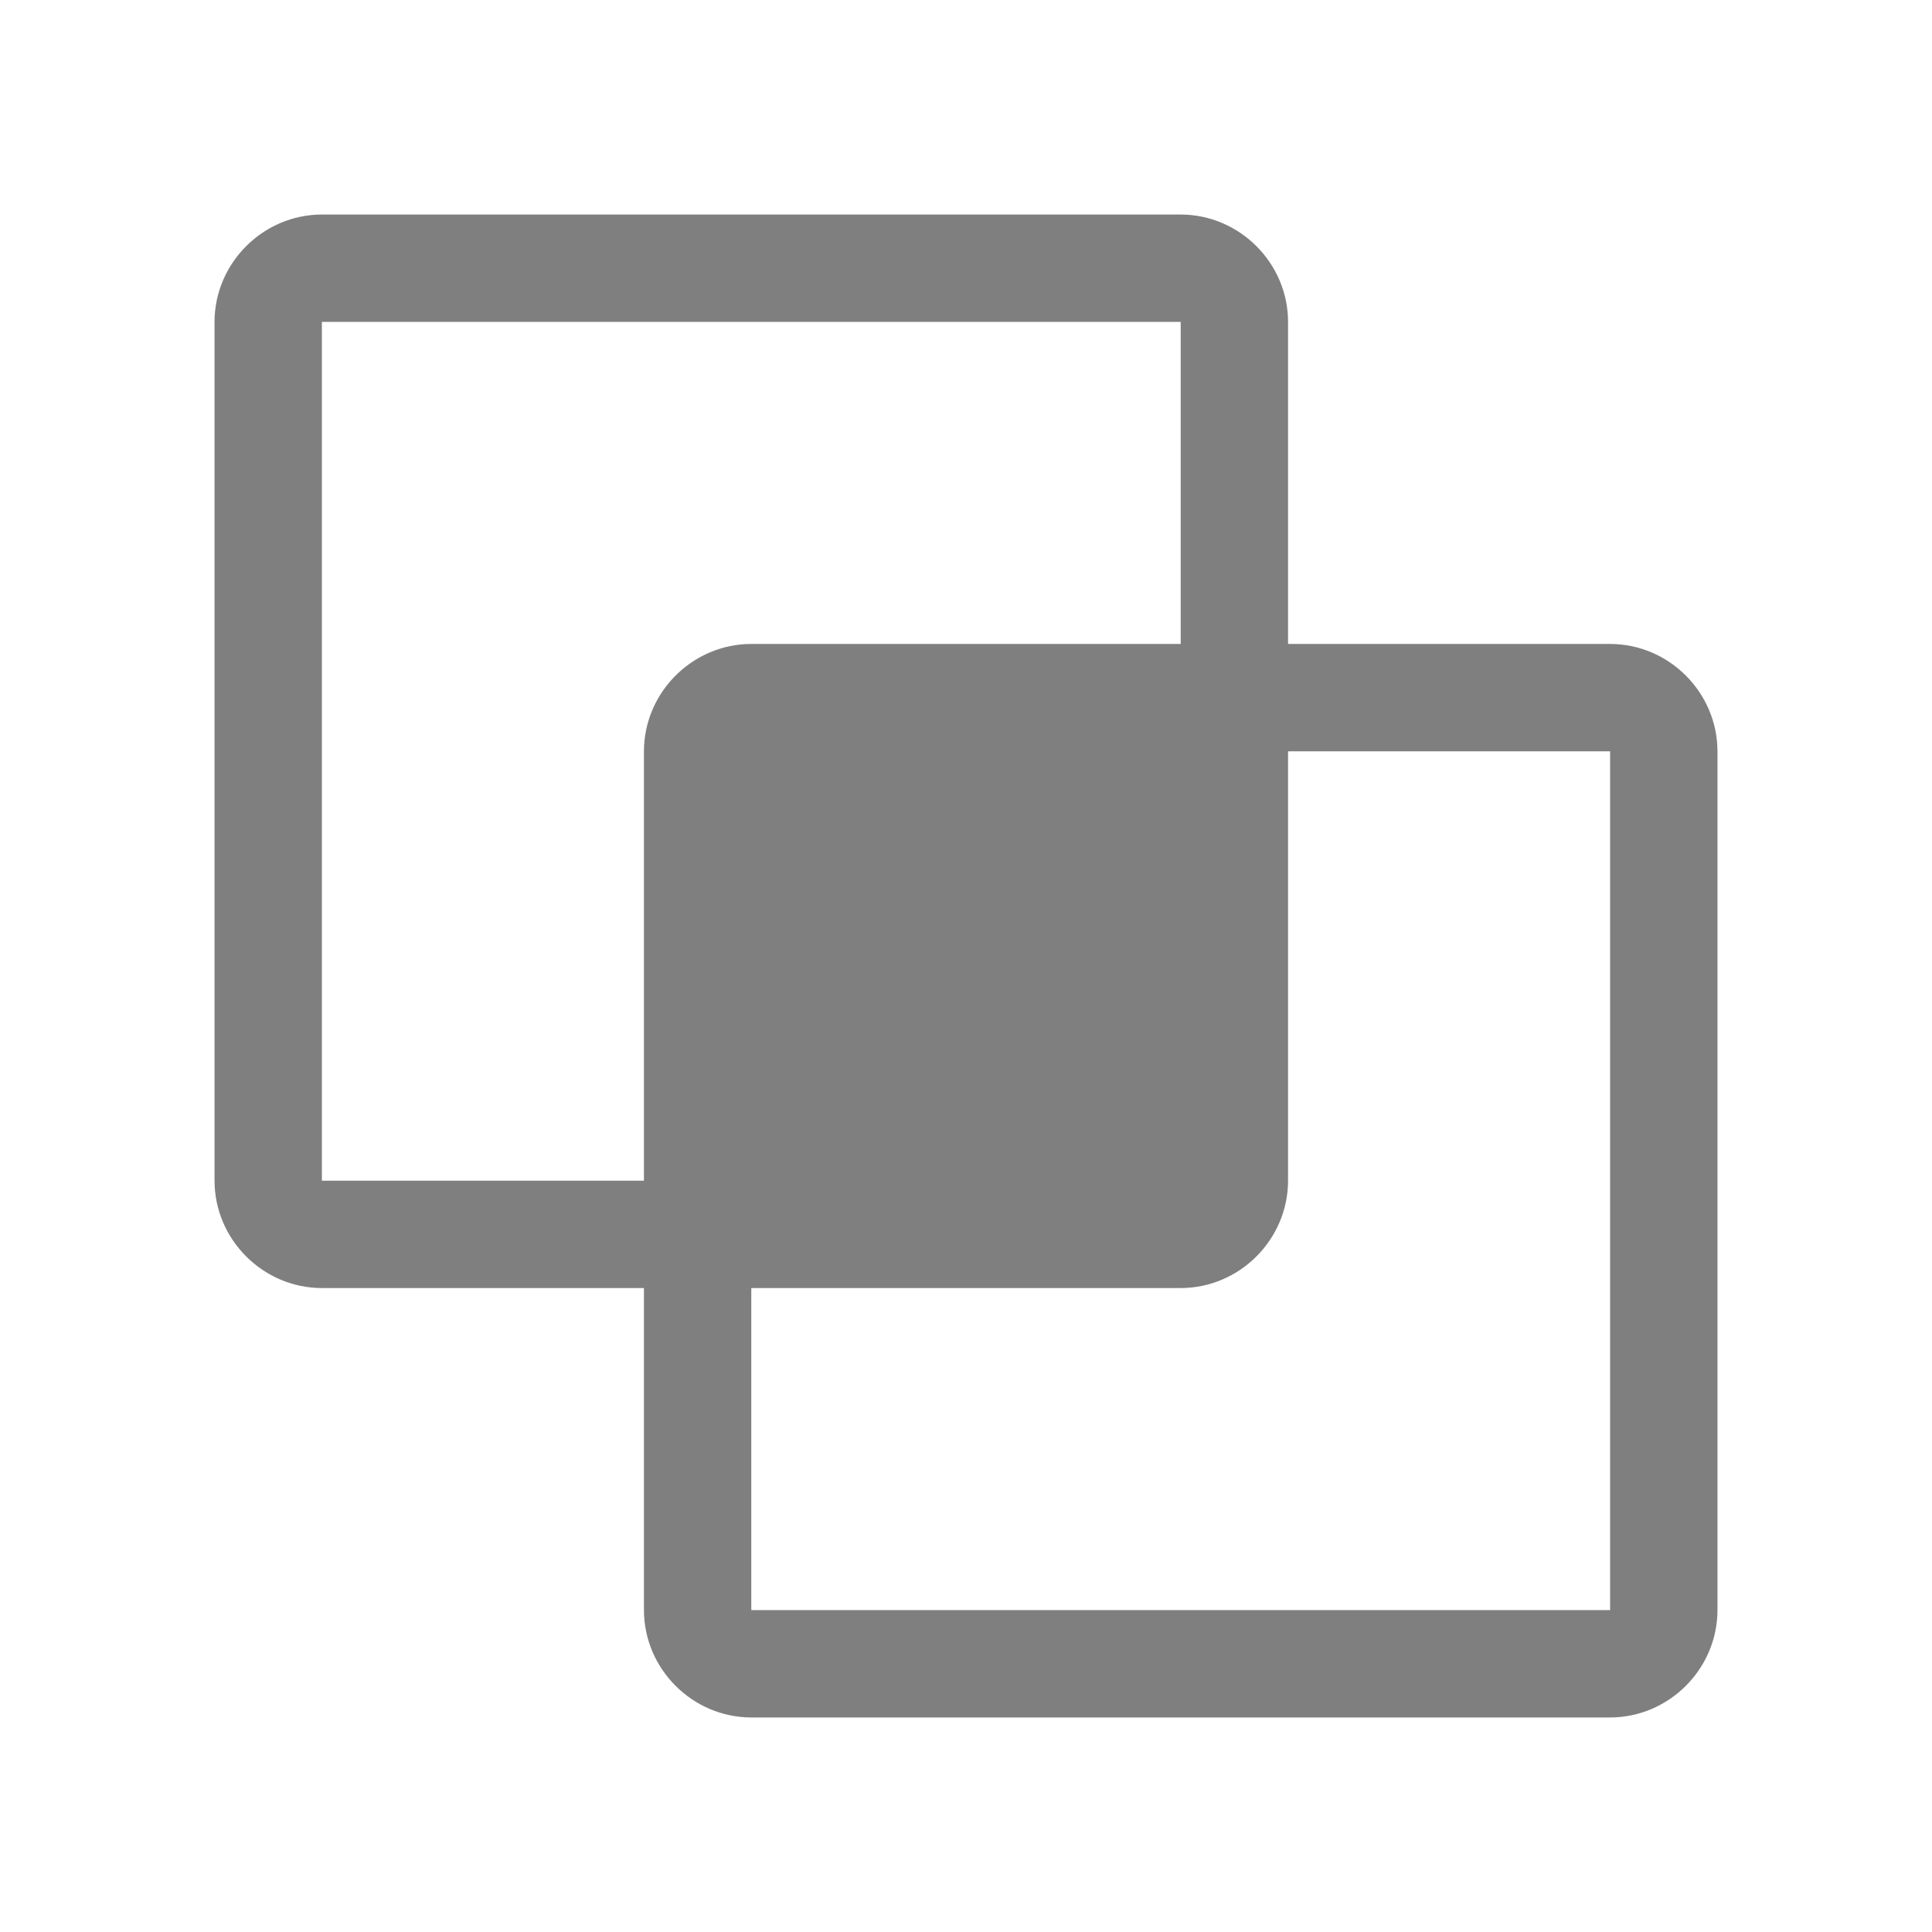
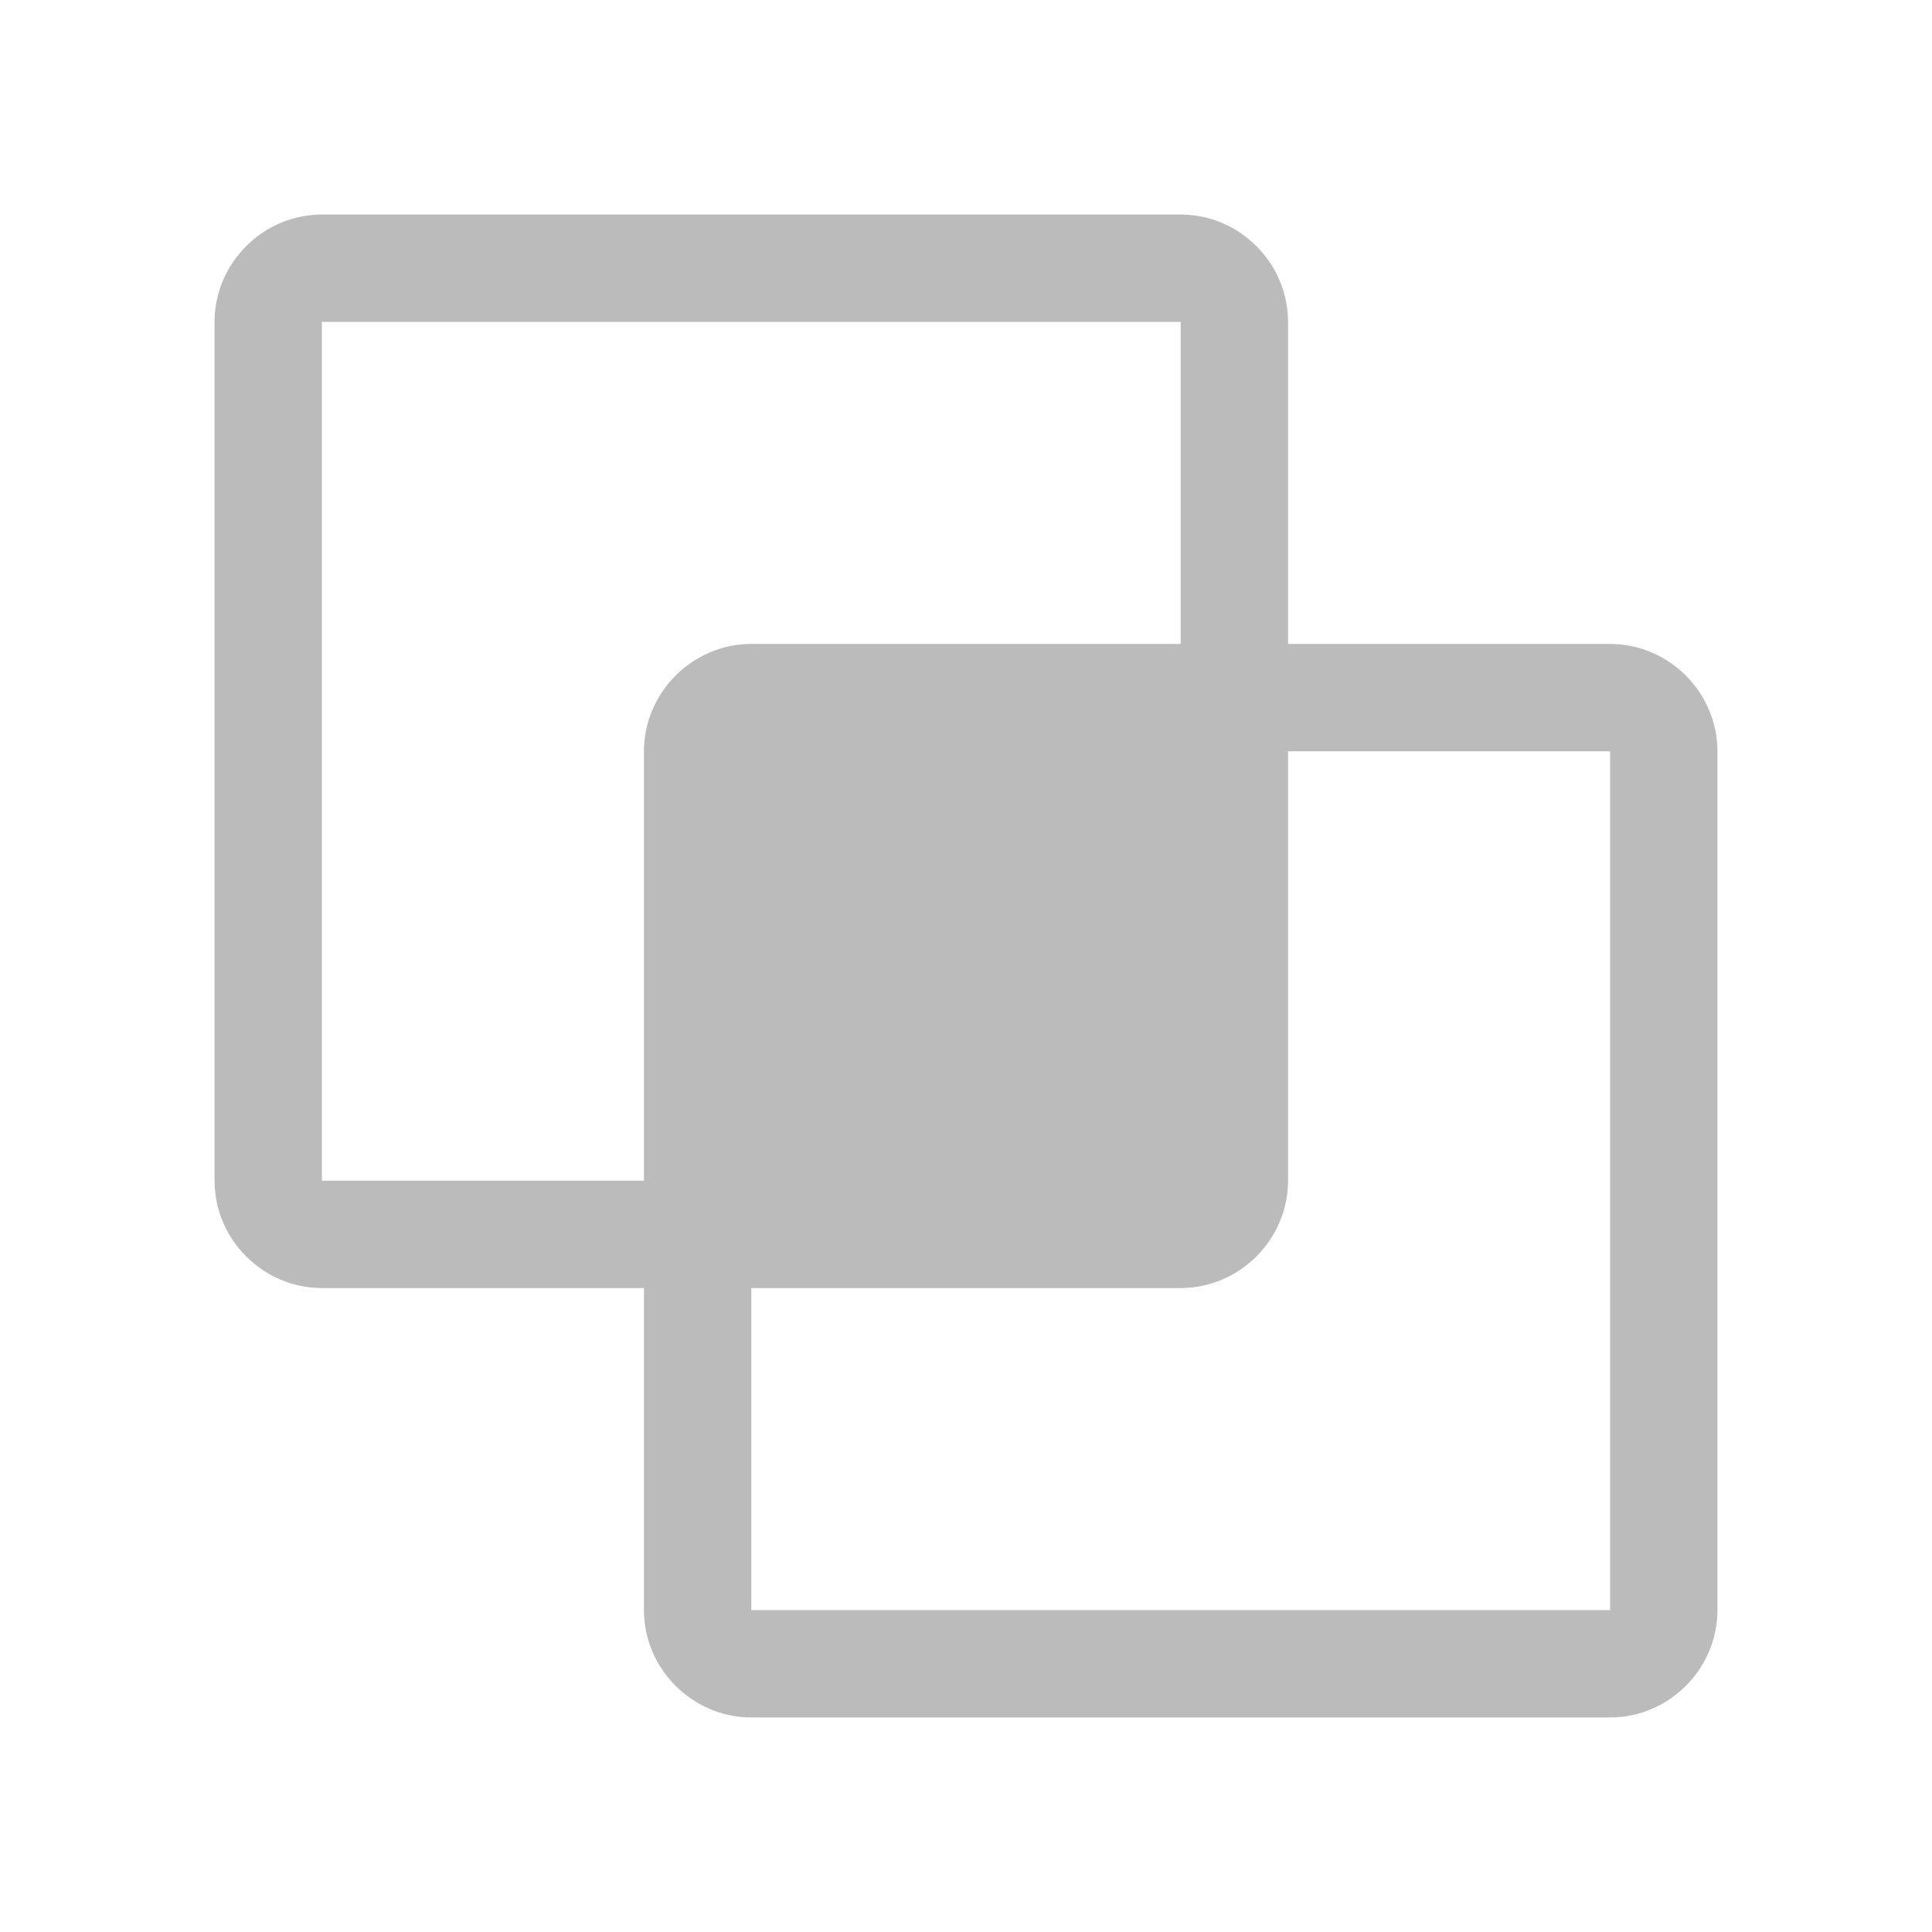
<svg xmlns="http://www.w3.org/2000/svg" width="100%" height="100%" viewBox="0 0 24 24" version="1.1" xml:space="preserve" style="fill-rule:evenodd;clip-rule:evenodd;stroke-linejoin:round;stroke-miterlimit:2;">
  <g transform="matrix(0.0266714,0,0,0.0266714,1.33143,1.33143)">
-     <path d="M700,250L550,250L550,100C549.966,72.584 527.416,50.034 500,50L100,50C72.584,50.034 50.034,72.584 50,100L50,500C50.034,527.416 72.584,549.966 100,550L250,550L250,700C250.034,727.416 272.584,749.966 300,750L700,750C727.416,749.966 749.966,727.416 750,700L750,300C749.966,272.584 727.416,250.034 700,250ZM100,500L100,100L500,100L500,250L300,250C272.584,250.034 250.034,272.584 250,300L250,500L100,500ZM300,700L300,550L500,550C527.416,549.966 549.966,527.416 550,500L550,300L700,300L700,700L300,700Z" style="fill:rgb(127,127,127);fill-rule:nonzero;" />
+     <path d="M700,250L550,250L550,100C549.966,72.584 527.416,50.034 500,50L100,50C72.584,50.034 50.034,72.584 50,100L50,500C50.034,527.416 72.584,549.966 100,550L250,550L250,700C250.034,727.416 272.584,749.966 300,750L700,750C727.416,749.966 749.966,727.416 750,700L750,300C749.966,272.584 727.416,250.034 700,250ZM100,500L100,100L500,100L500,250L300,250C272.584,250.034 250.034,272.584 250,300L250,500L100,500ZM300,700L300,550L500,550C527.416,549.966 549.966,527.416 550,500L550,300L700,300L700,700L300,700Z" style="fill:rgb(187,187,187);fill-rule:nonzero;" />
  </g>
</svg>
